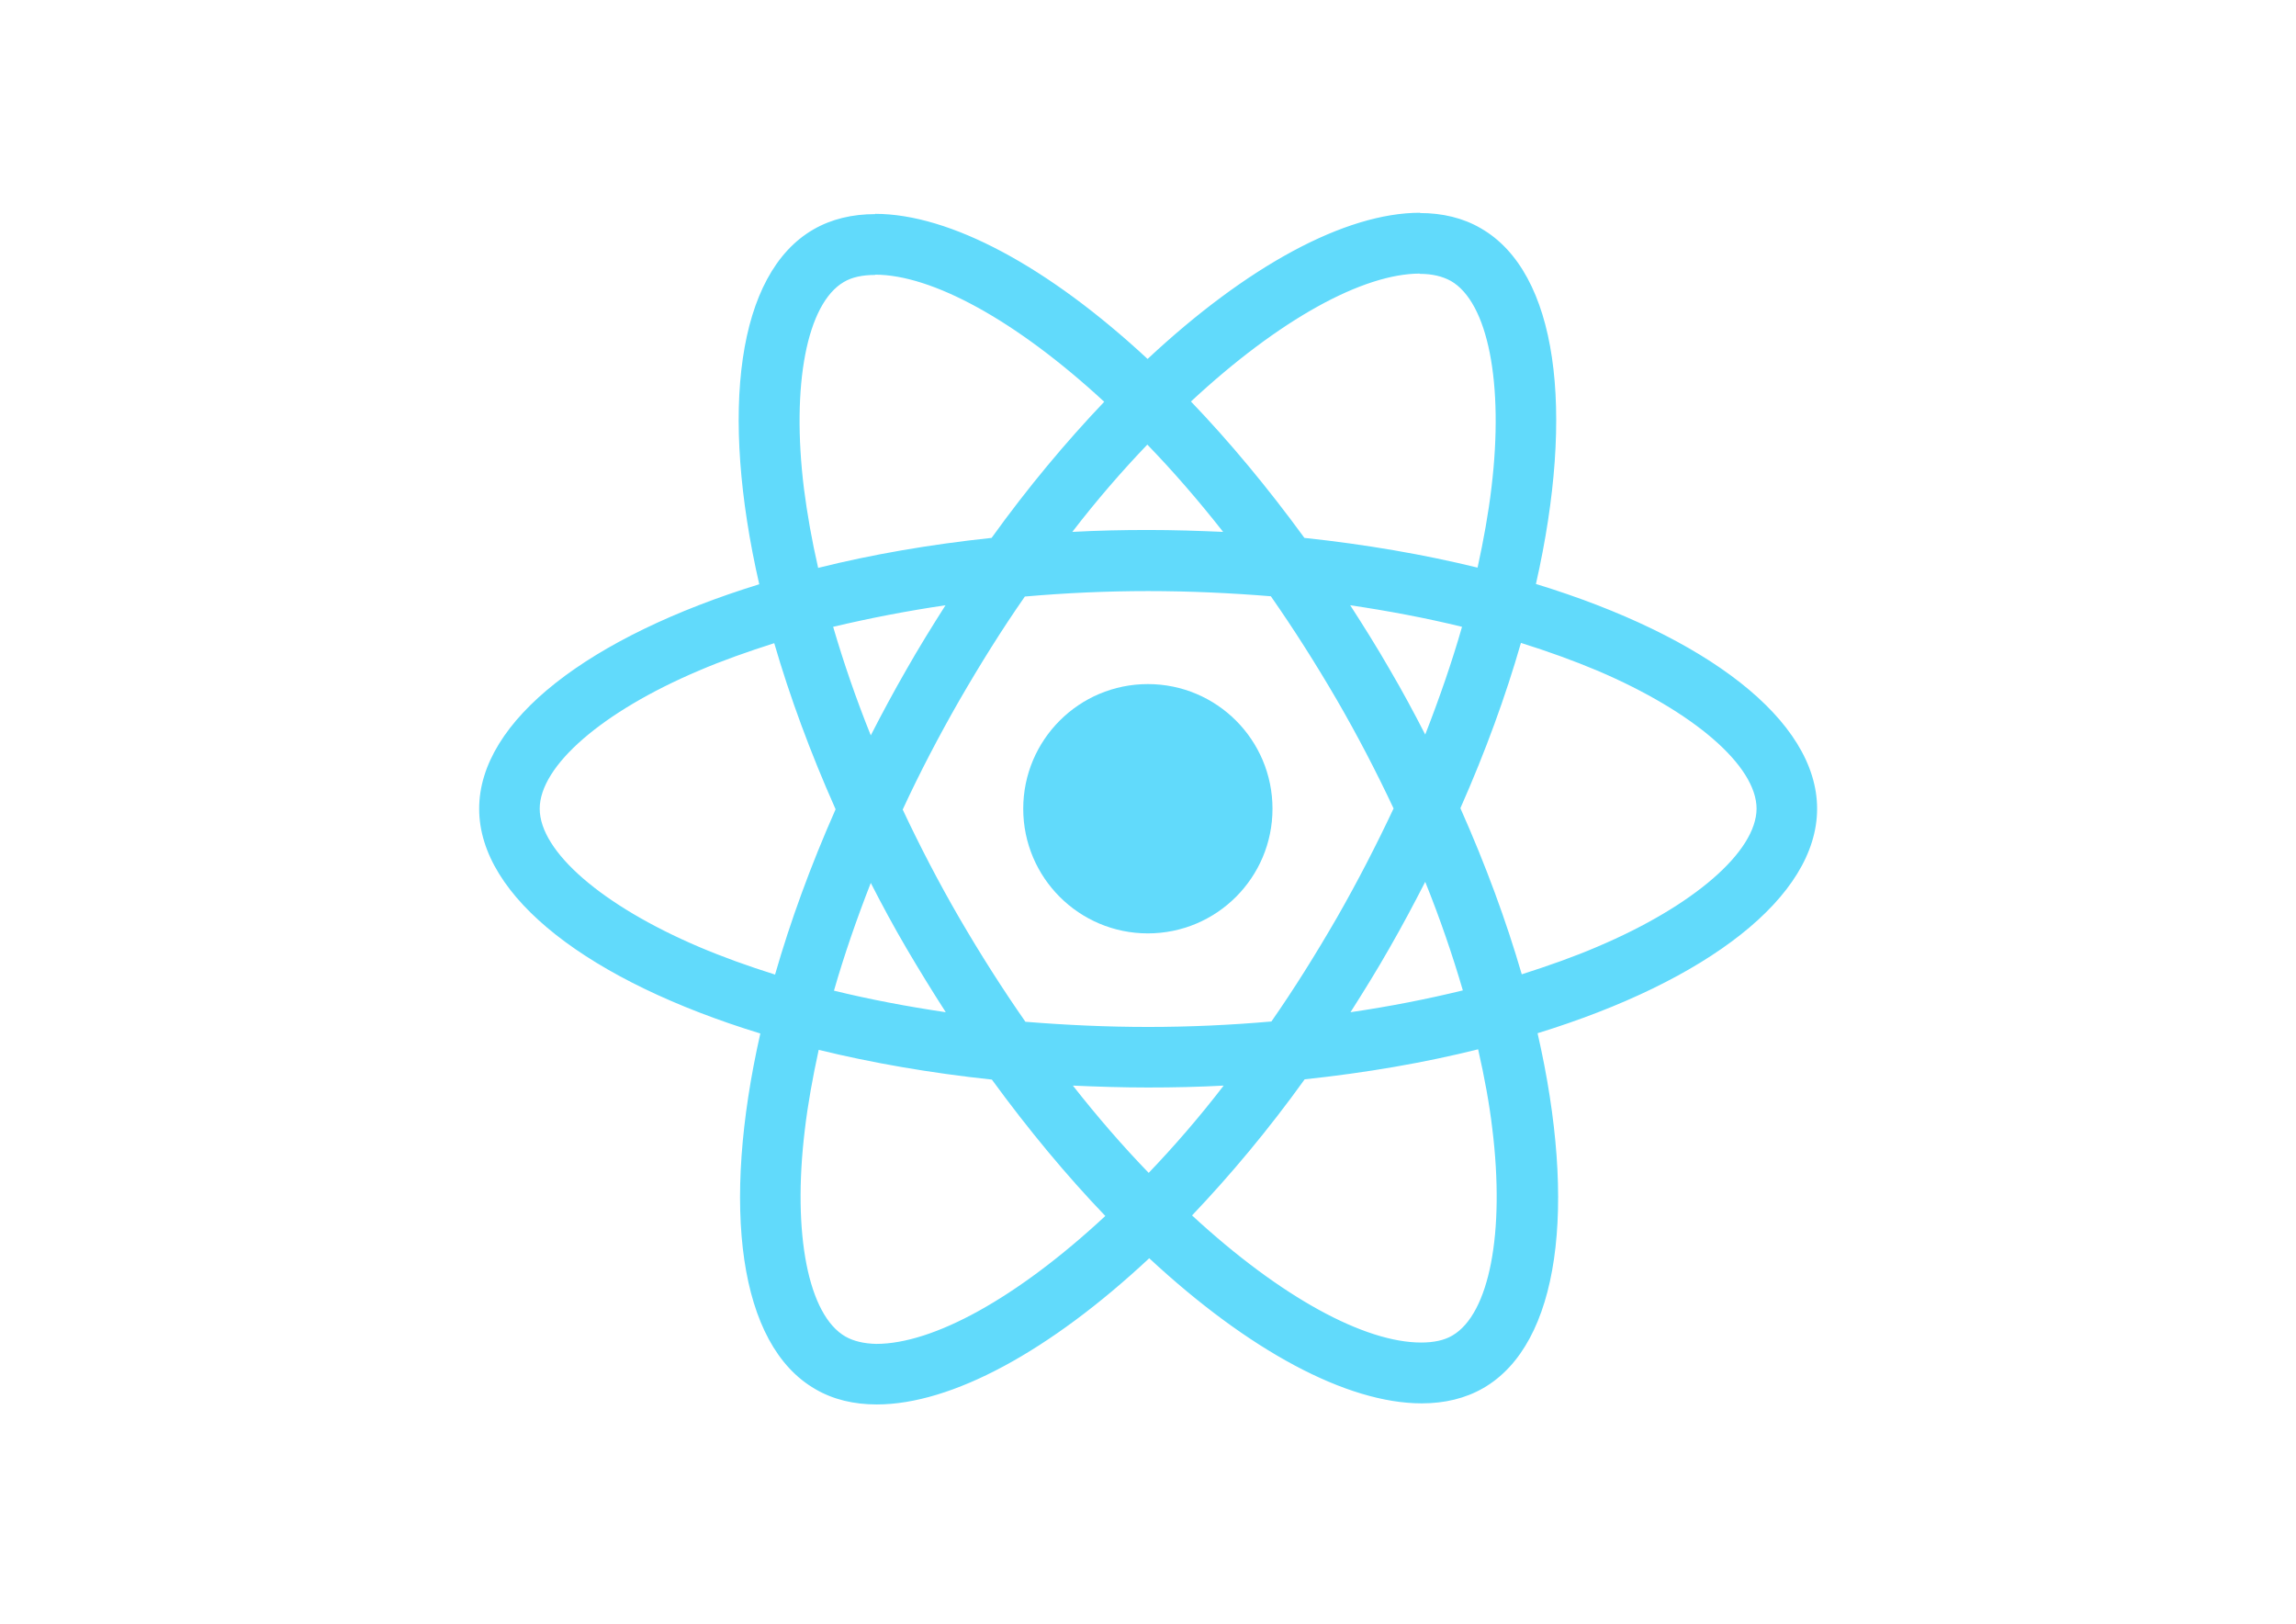
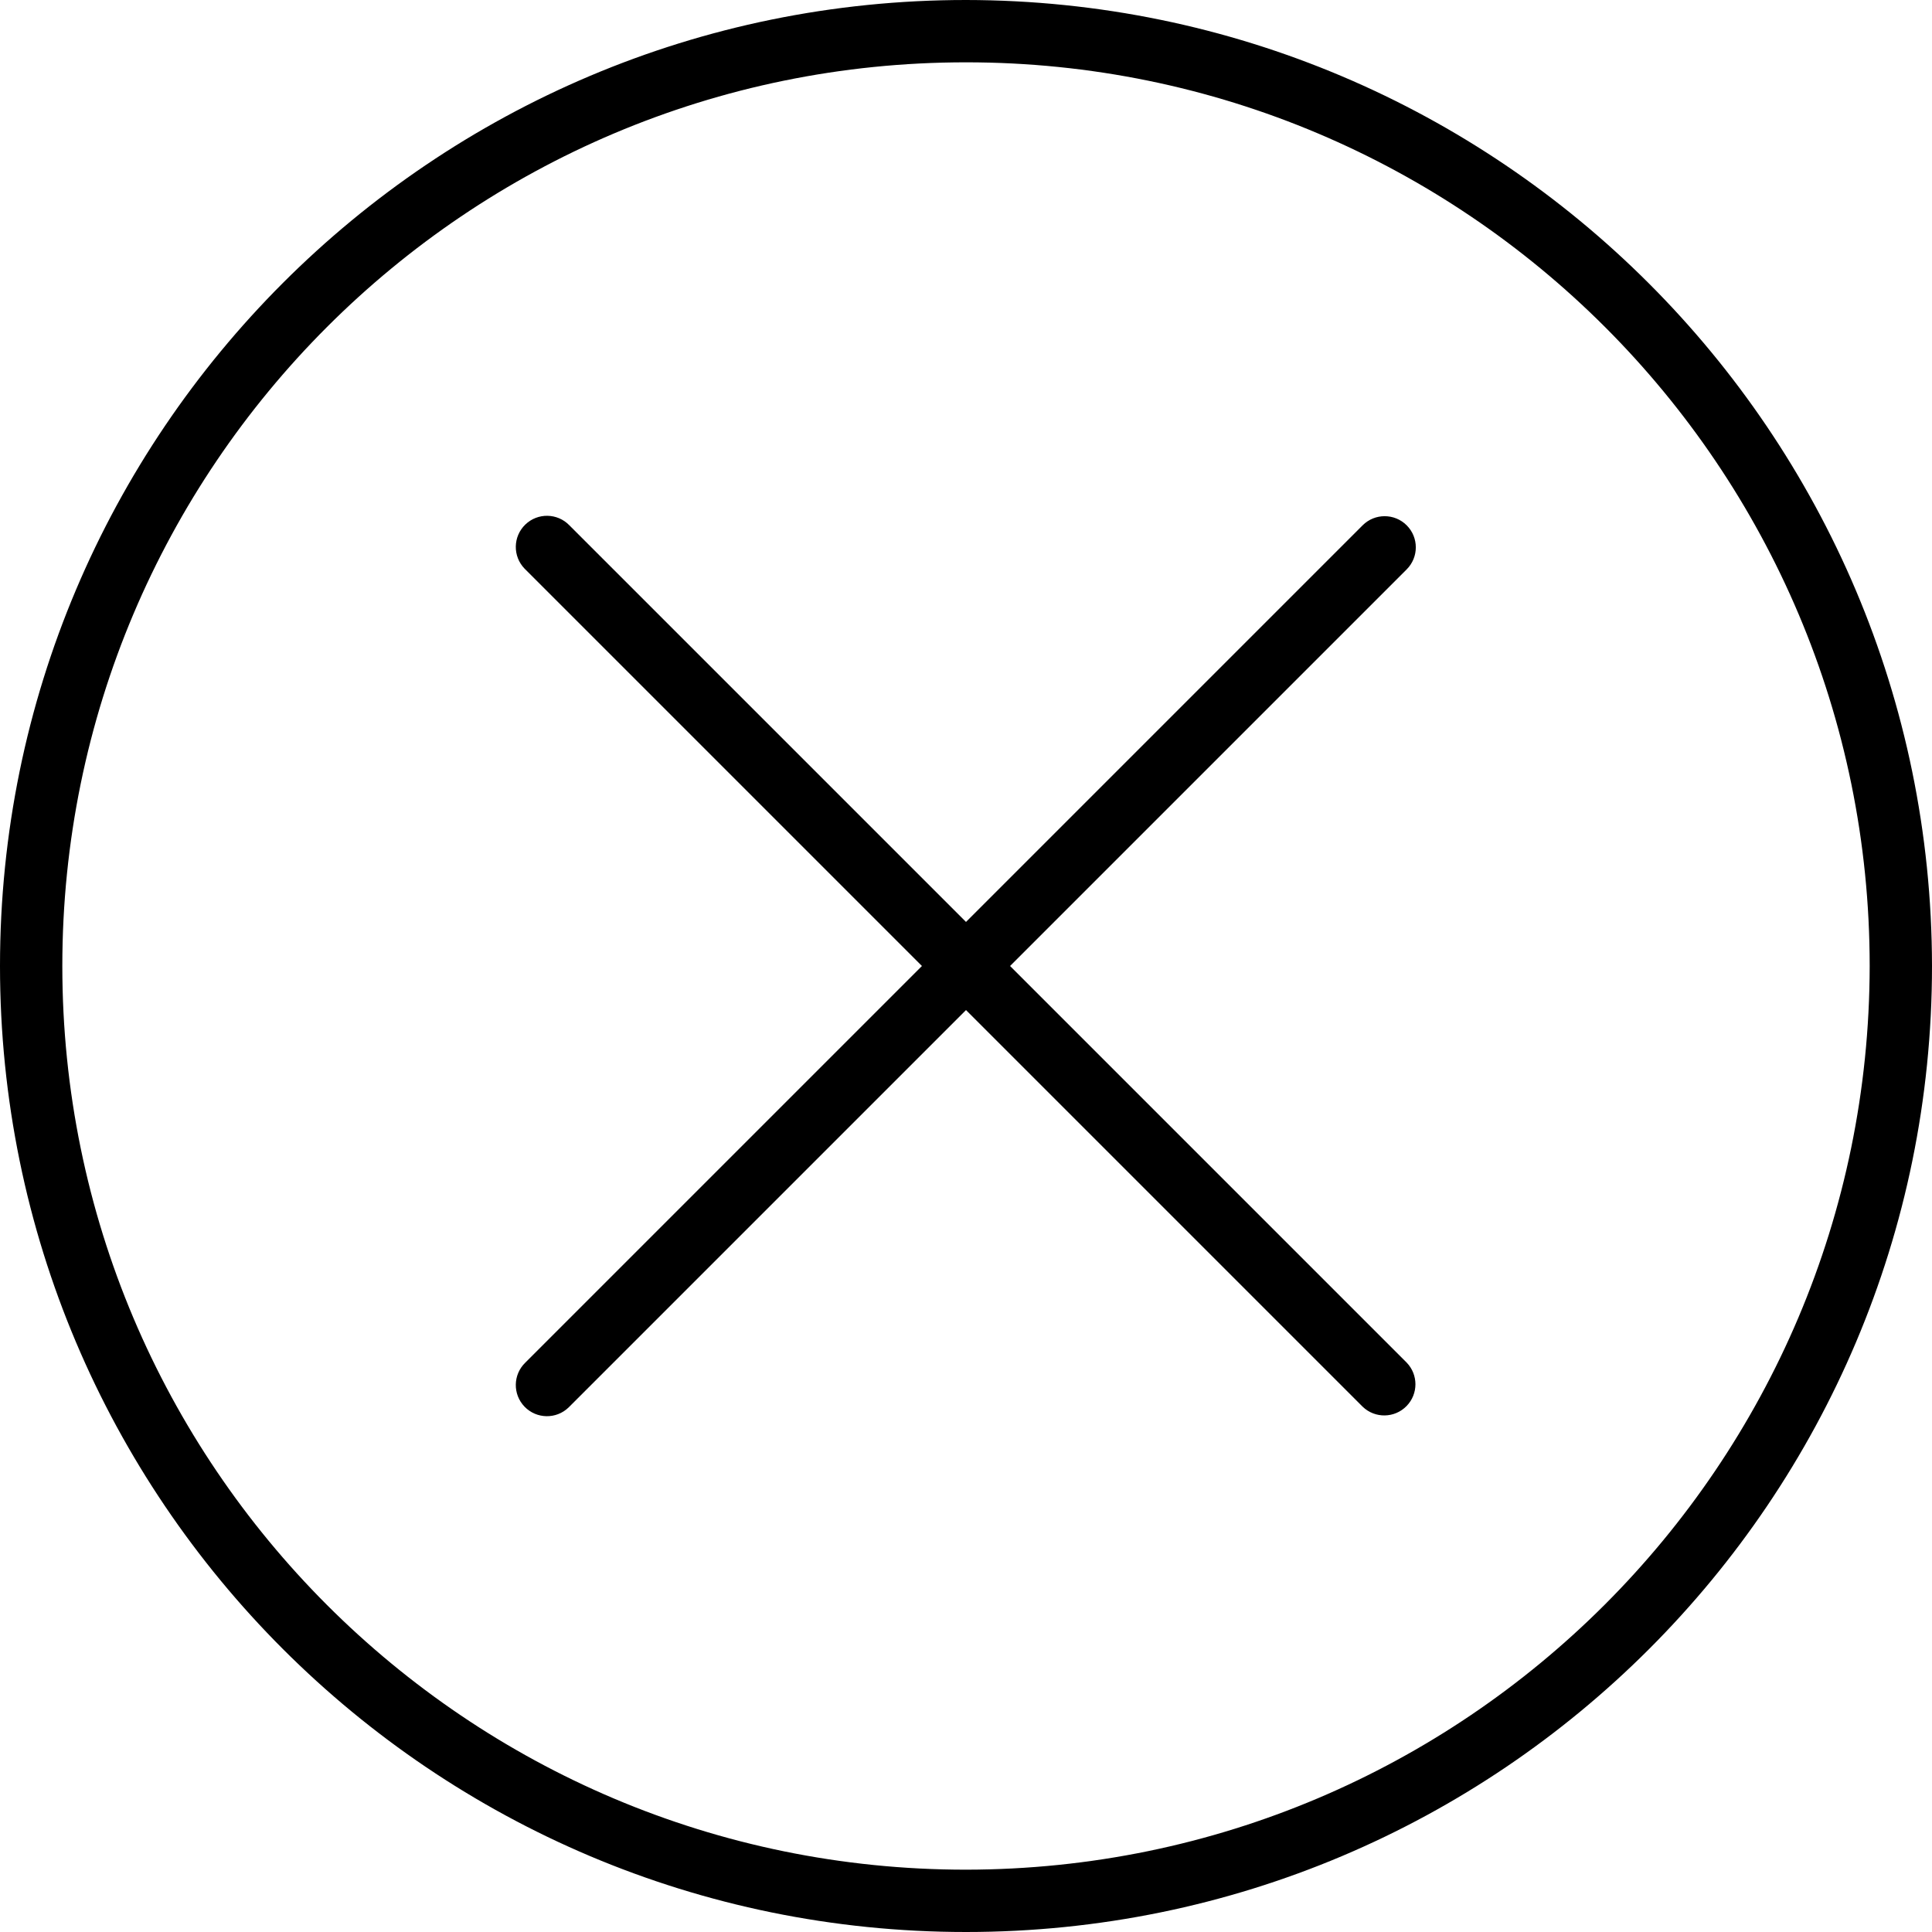
- <svg xmlns="http://www.w3.org/2000/svg" viewBox="0 0 841.9 595.3">
-   <g fill="#61DAFB">
-     <path d="M666.3 296.5c0-32.5-40.7-63.3-103.1-82.4 14.4-63.6 8-114.2-20.2-130.4-6.5-3.8-14.1-5.6-22.4-5.6v22.3c4.6 0 8.3.9 11.4 2.6 13.6 7.8 19.5 37.5 14.9 75.7-1.1 9.4-2.9 19.3-5.1 29.4-19.6-4.8-41-8.5-63.5-10.9-13.5-18.5-27.5-35.3-41.6-50 32.6-30.3 63.2-46.9 84-46.9V78c-27.5 0-63.5 19.6-99.9 53.6-36.4-33.8-72.4-53.2-99.9-53.2v22.3c20.7 0 51.4 16.5 84 46.6-14 14.7-28 31.4-41.3 49.9-22.6 2.4-44 6.1-63.6 11-2.3-10-4-19.7-5.2-29-4.7-38.2 1.1-67.9 14.6-75.8 3-1.8 6.9-2.6 11.5-2.6V78.5c-8.4 0-16 1.8-22.6 5.6-28.1 16.2-34.4 66.7-19.9 130.1-62.2 19.2-102.7 49.9-102.7 82.3 0 32.5 40.7 63.3 103.1 82.4-14.4 63.6-8 114.2 20.2 130.4 6.5 3.8 14.1 5.6 22.5 5.6 27.5 0 63.5-19.6 99.9-53.6 36.4 33.8 72.4 53.2 99.9 53.2 8.4 0 16-1.8 22.6-5.6 28.1-16.2 34.4-66.7 19.9-130.1 62-19.1 102.5-49.9 102.5-82.3zm-130.2-66.7c-3.7 12.9-8.3 26.2-13.5 39.5-4.1-8-8.4-16-13.1-24-4.6-8-9.5-15.8-14.4-23.4 14.2 2.1 27.9 4.7 41 7.9zm-45.8 106.5c-7.8 13.5-15.8 26.3-24.1 38.2-14.9 1.3-30 2-45.2 2-15.1 0-30.2-.7-45-1.9-8.3-11.9-16.4-24.6-24.2-38-7.6-13.1-14.5-26.4-20.8-39.8 6.2-13.4 13.2-26.8 20.7-39.9 7.8-13.5 15.8-26.3 24.1-38.2 14.9-1.3 30-2 45.2-2 15.1 0 30.2.7 45 1.9 8.3 11.9 16.4 24.6 24.2 38 7.6 13.1 14.5 26.4 20.8 39.8-6.3 13.4-13.2 26.8-20.7 39.9zm32.3-13c5.4 13.4 10 26.8 13.8 39.8-13.1 3.2-26.9 5.9-41.2 8 4.9-7.7 9.8-15.6 14.4-23.7 4.6-8 8.9-16.1 13-24.1zM421.2 430c-9.3-9.6-18.6-20.3-27.8-32 9 .4 18.2.7 27.5.7 9.4 0 18.7-.2 27.8-.7-9 11.7-18.3 22.4-27.5 32zm-74.4-58.9c-14.2-2.1-27.9-4.7-41-7.9 3.7-12.9 8.3-26.2 13.5-39.5 4.1 8 8.4 16 13.1 24 4.7 8 9.5 15.8 14.4 23.4zM420.7 163c9.3 9.6 18.6 20.3 27.8 32-9-.4-18.2-.7-27.5-.7-9.4 0-18.7.2-27.8.7 9-11.7 18.3-22.4 27.5-32zm-74 58.9c-4.9 7.7-9.8 15.6-14.4 23.7-4.6 8-8.9 16-13 24-5.4-13.4-10-26.8-13.8-39.8 13.1-3.1 26.9-5.8 41.2-7.9zm-90.5 125.2c-35.4-15.1-58.3-34.9-58.3-50.6 0-15.7 22.9-35.6 58.3-50.6 8.6-3.7 18-7 27.7-10.1 5.7 19.6 13.2 40 22.5 60.9-9.2 20.8-16.6 41.1-22.2 60.6-9.9-3.1-19.3-6.5-28-10.2zM310 490c-13.6-7.8-19.5-37.5-14.9-75.7 1.1-9.4 2.9-19.3 5.1-29.4 19.6 4.8 41 8.5 63.5 10.9 13.5 18.5 27.5 35.3 41.6 50-32.6 30.3-63.2 46.9-84 46.9-4.5-.1-8.3-1-11.3-2.7zm237.2-76.2c4.7 38.2-1.1 67.9-14.6 75.8-3 1.8-6.9 2.6-11.5 2.6-20.7 0-51.4-16.5-84-46.6 14-14.7 28-31.4 41.3-49.9 22.6-2.4 44-6.1 63.6-11 2.3 10.1 4.1 19.8 5.2 29.1zm38.5-66.7c-8.6 3.7-18 7-27.7 10.1-5.7-19.6-13.2-40-22.5-60.9 9.2-20.8 16.6-41.1 22.2-60.6 9.9 3.1 19.3 6.5 28.1 10.2 35.4 15.1 58.3 34.9 58.3 50.6-.1 15.7-23 35.6-58.4 50.6zM320.8 78.4z" />
-     <circle cx="420.9" cy="296.5" r="45.7" />
-     <path d="M520.5 78.1z" />
+ <svg xmlns="http://www.w3.org/2000/svg" version="1.1" id="Capa_1" x="0px" y="0px" viewBox="0 0 496 496" style="enable-background:new 0 0 496 496;" xml:space="preserve">
+   <g>
+     <g>
+       <g>
+         <path d="M248,0C111.033,0,0,111.033,0,248s111.033,248,248,248s248-111.033,248-248C495.841,111.099,384.901,0.159,248,0z      M248,480C119.87,480,16,376.13,16,248S119.87,16,248,16s232,103.87,232,232C479.859,376.072,376.072,479.859,248,480z" />
+         <path d="M361.136,134.864c-3.124-3.123-8.188-3.123-11.312,0L248,236.688L146.176,134.864c-3.069-3.178-8.134-3.266-11.312-0.197     c-3.178,3.069-3.266,8.134-0.197,11.312c0.064,0.067,0.13,0.132,0.197,0.197L236.688,248L134.864,349.824     c-3.178,3.07-3.266,8.134-0.196,11.312c3.07,3.178,8.134,3.266,11.312,0.196c0.067-0.064,0.132-0.13,0.196-0.196L248,259.312     l101.824,101.824c3.178,3.07,8.242,2.982,11.312-0.196c2.995-3.1,2.995-8.016,0-11.116L259.312,248l101.824-101.824     C364.259,143.052,364.259,137.988,361.136,134.864z" />
+       </g>
+     </g>
  </g>
+   <g>
+ </g>
+   <g>
+ </g>
+   <g>
+ </g>
+   <g>
+ </g>
+   <g>
+ </g>
+   <g>
+ </g>
+   <g>
+ </g>
+   <g>
+ </g>
+   <g>
+ </g>
+   <g>
+ </g>
+   <g>
+ </g>
+   <g>
+ </g>
+   <g>
+ </g>
+   <g>
+ </g>
+   <g>
+ </g>
</svg>
